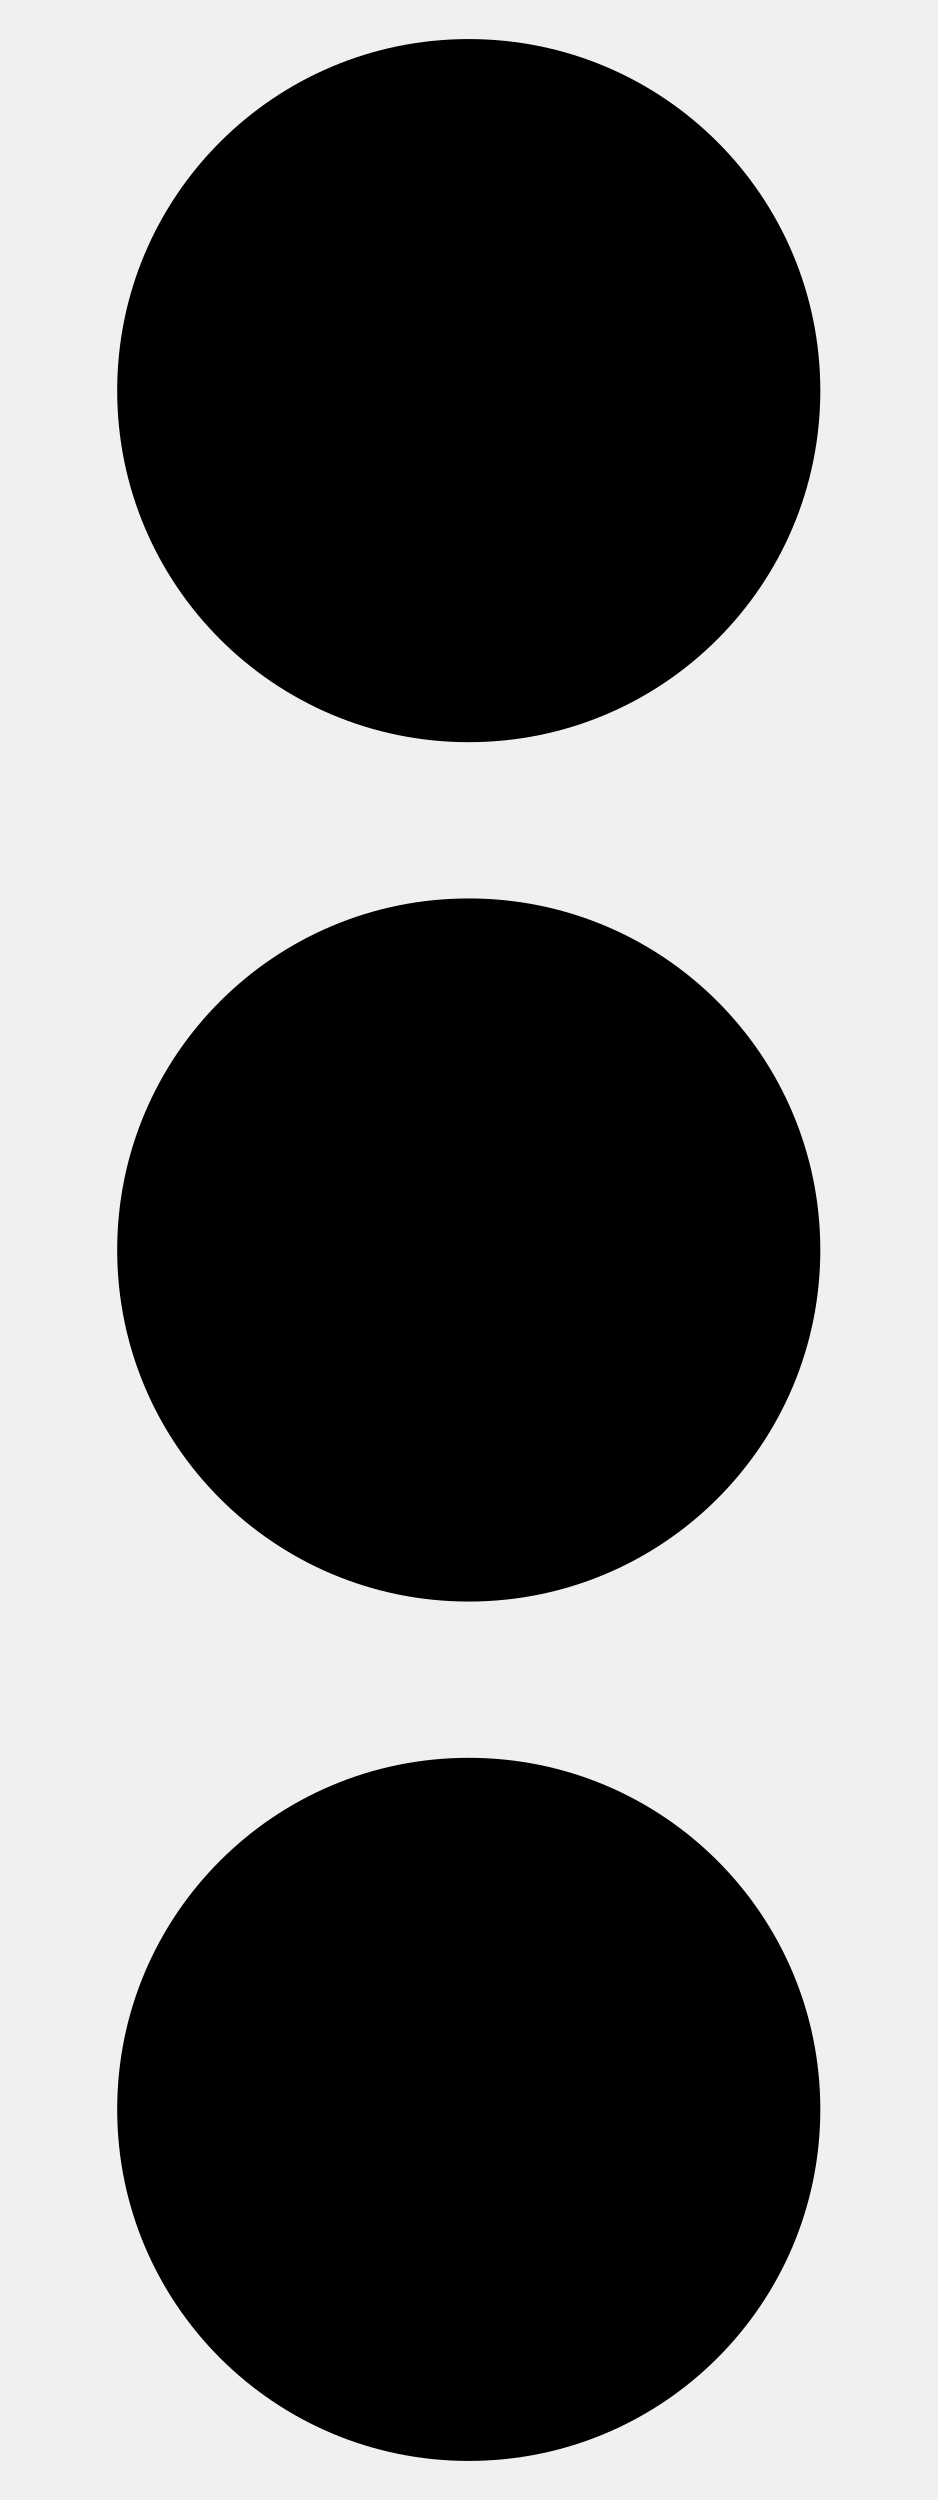
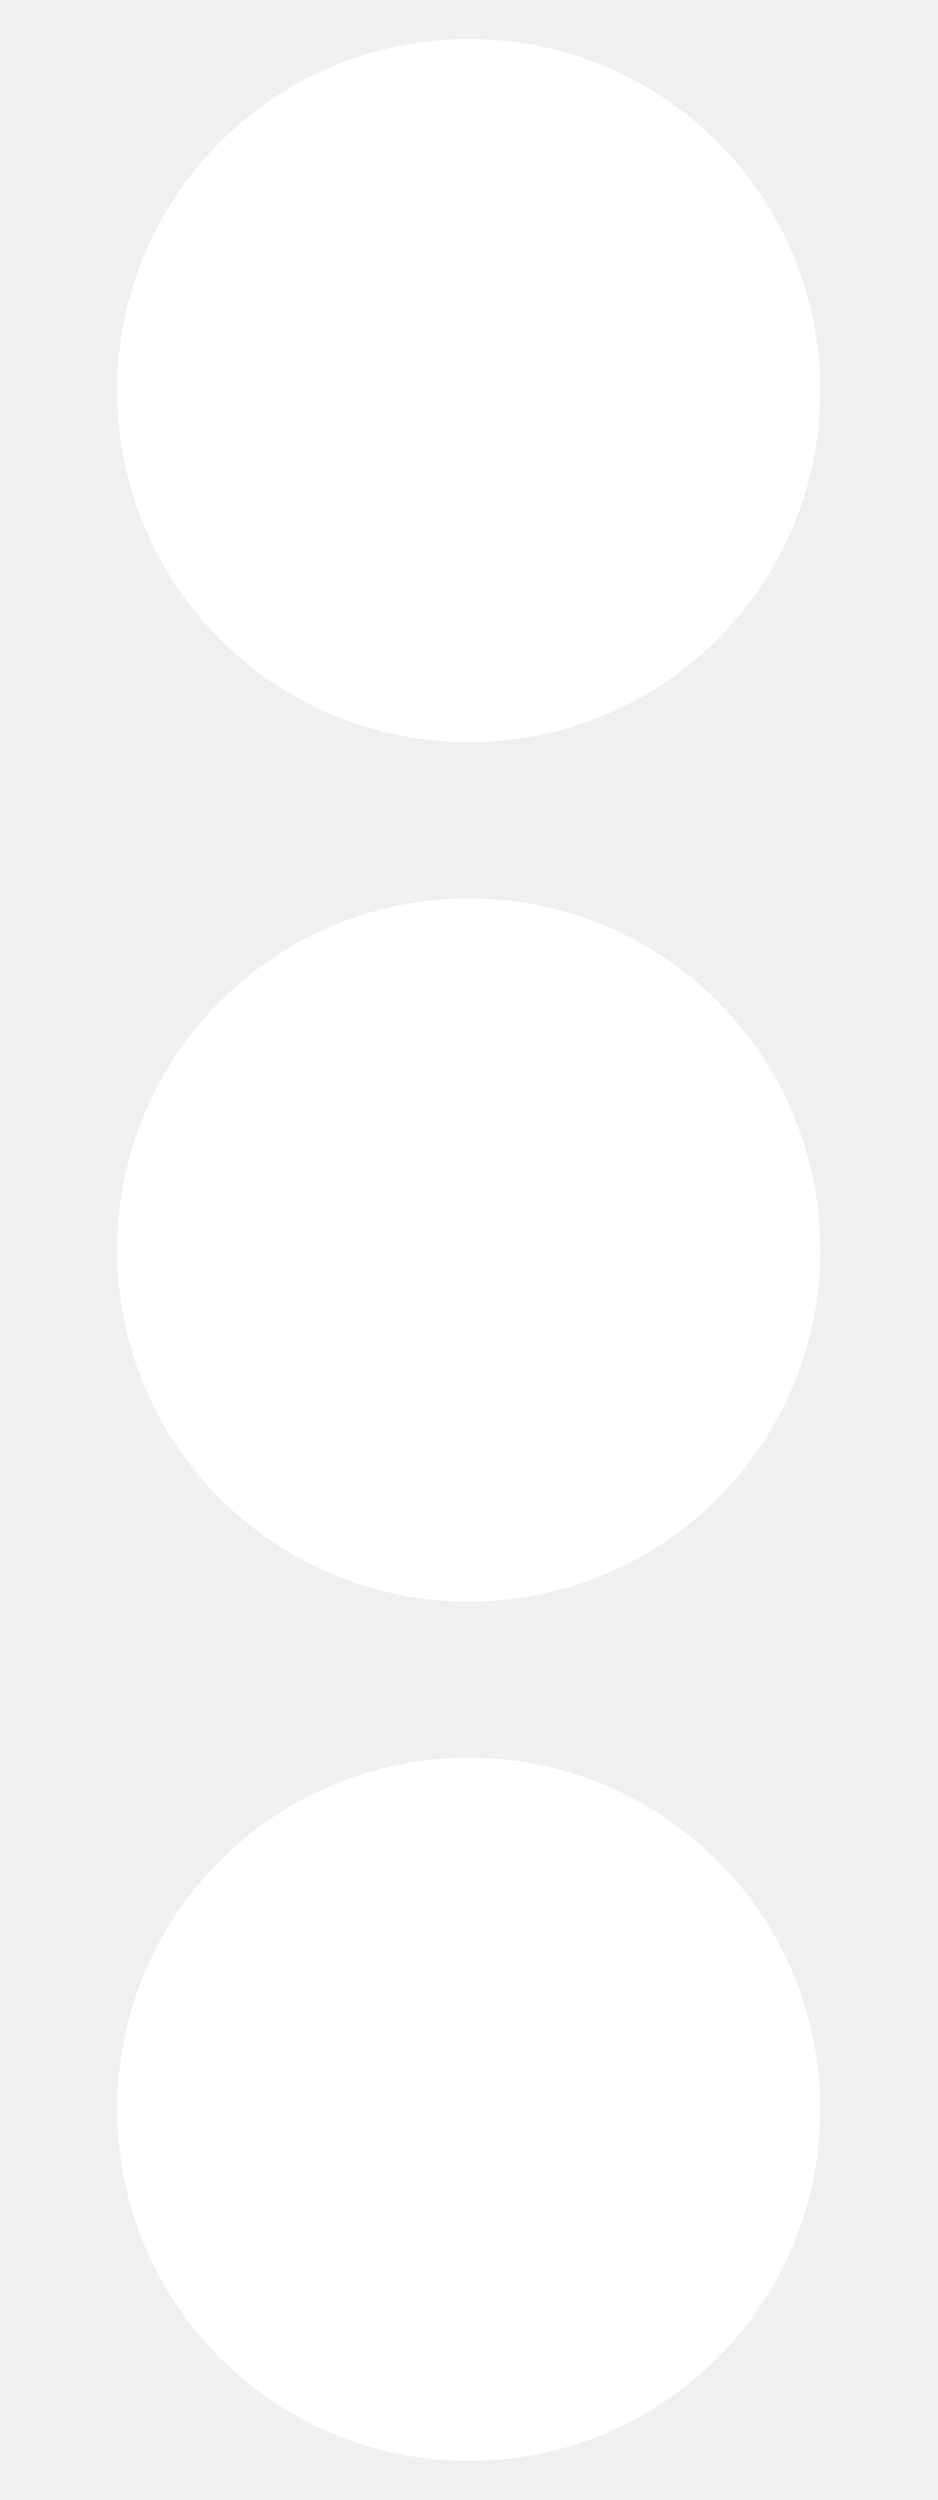
<svg xmlns="http://www.w3.org/2000/svg" aria-hidden="true" focusable="false" data-prefix="fas" data-icon="ellipsis-v" class="svg-inline--fa fa-ellipsis-v fa-w-6" role="img" viewBox="0 0 192 512">
-   <path fill="currentColor" d="M96 184c39.8 0 72 32.2 72 72s-32.2 72-72 72-72-32.2-72-72 32.2-72 72-72zM24 80c0 39.8 32.2 72 72 72s72-32.2 72-72S135.8 8 96 8 24 40.2 24 80zm0 352c0 39.8 32.2 72 72 72s72-32.2 72-72-32.2-72-72-72-72 32.2-72 72z" />
+   <path fill="#fff" d="M96 184c39.8 0 72 32.2 72 72s-32.2 72-72 72-72-32.2-72-72 32.2-72 72-72zM24 80c0 39.8 32.2 72 72 72s72-32.2 72-72S135.8 8 96 8 24 40.2 24 80zm0 352c0 39.8 32.2 72 72 72s72-32.2 72-72-32.2-72-72-72-72 32.2-72 72z" />
</svg>
